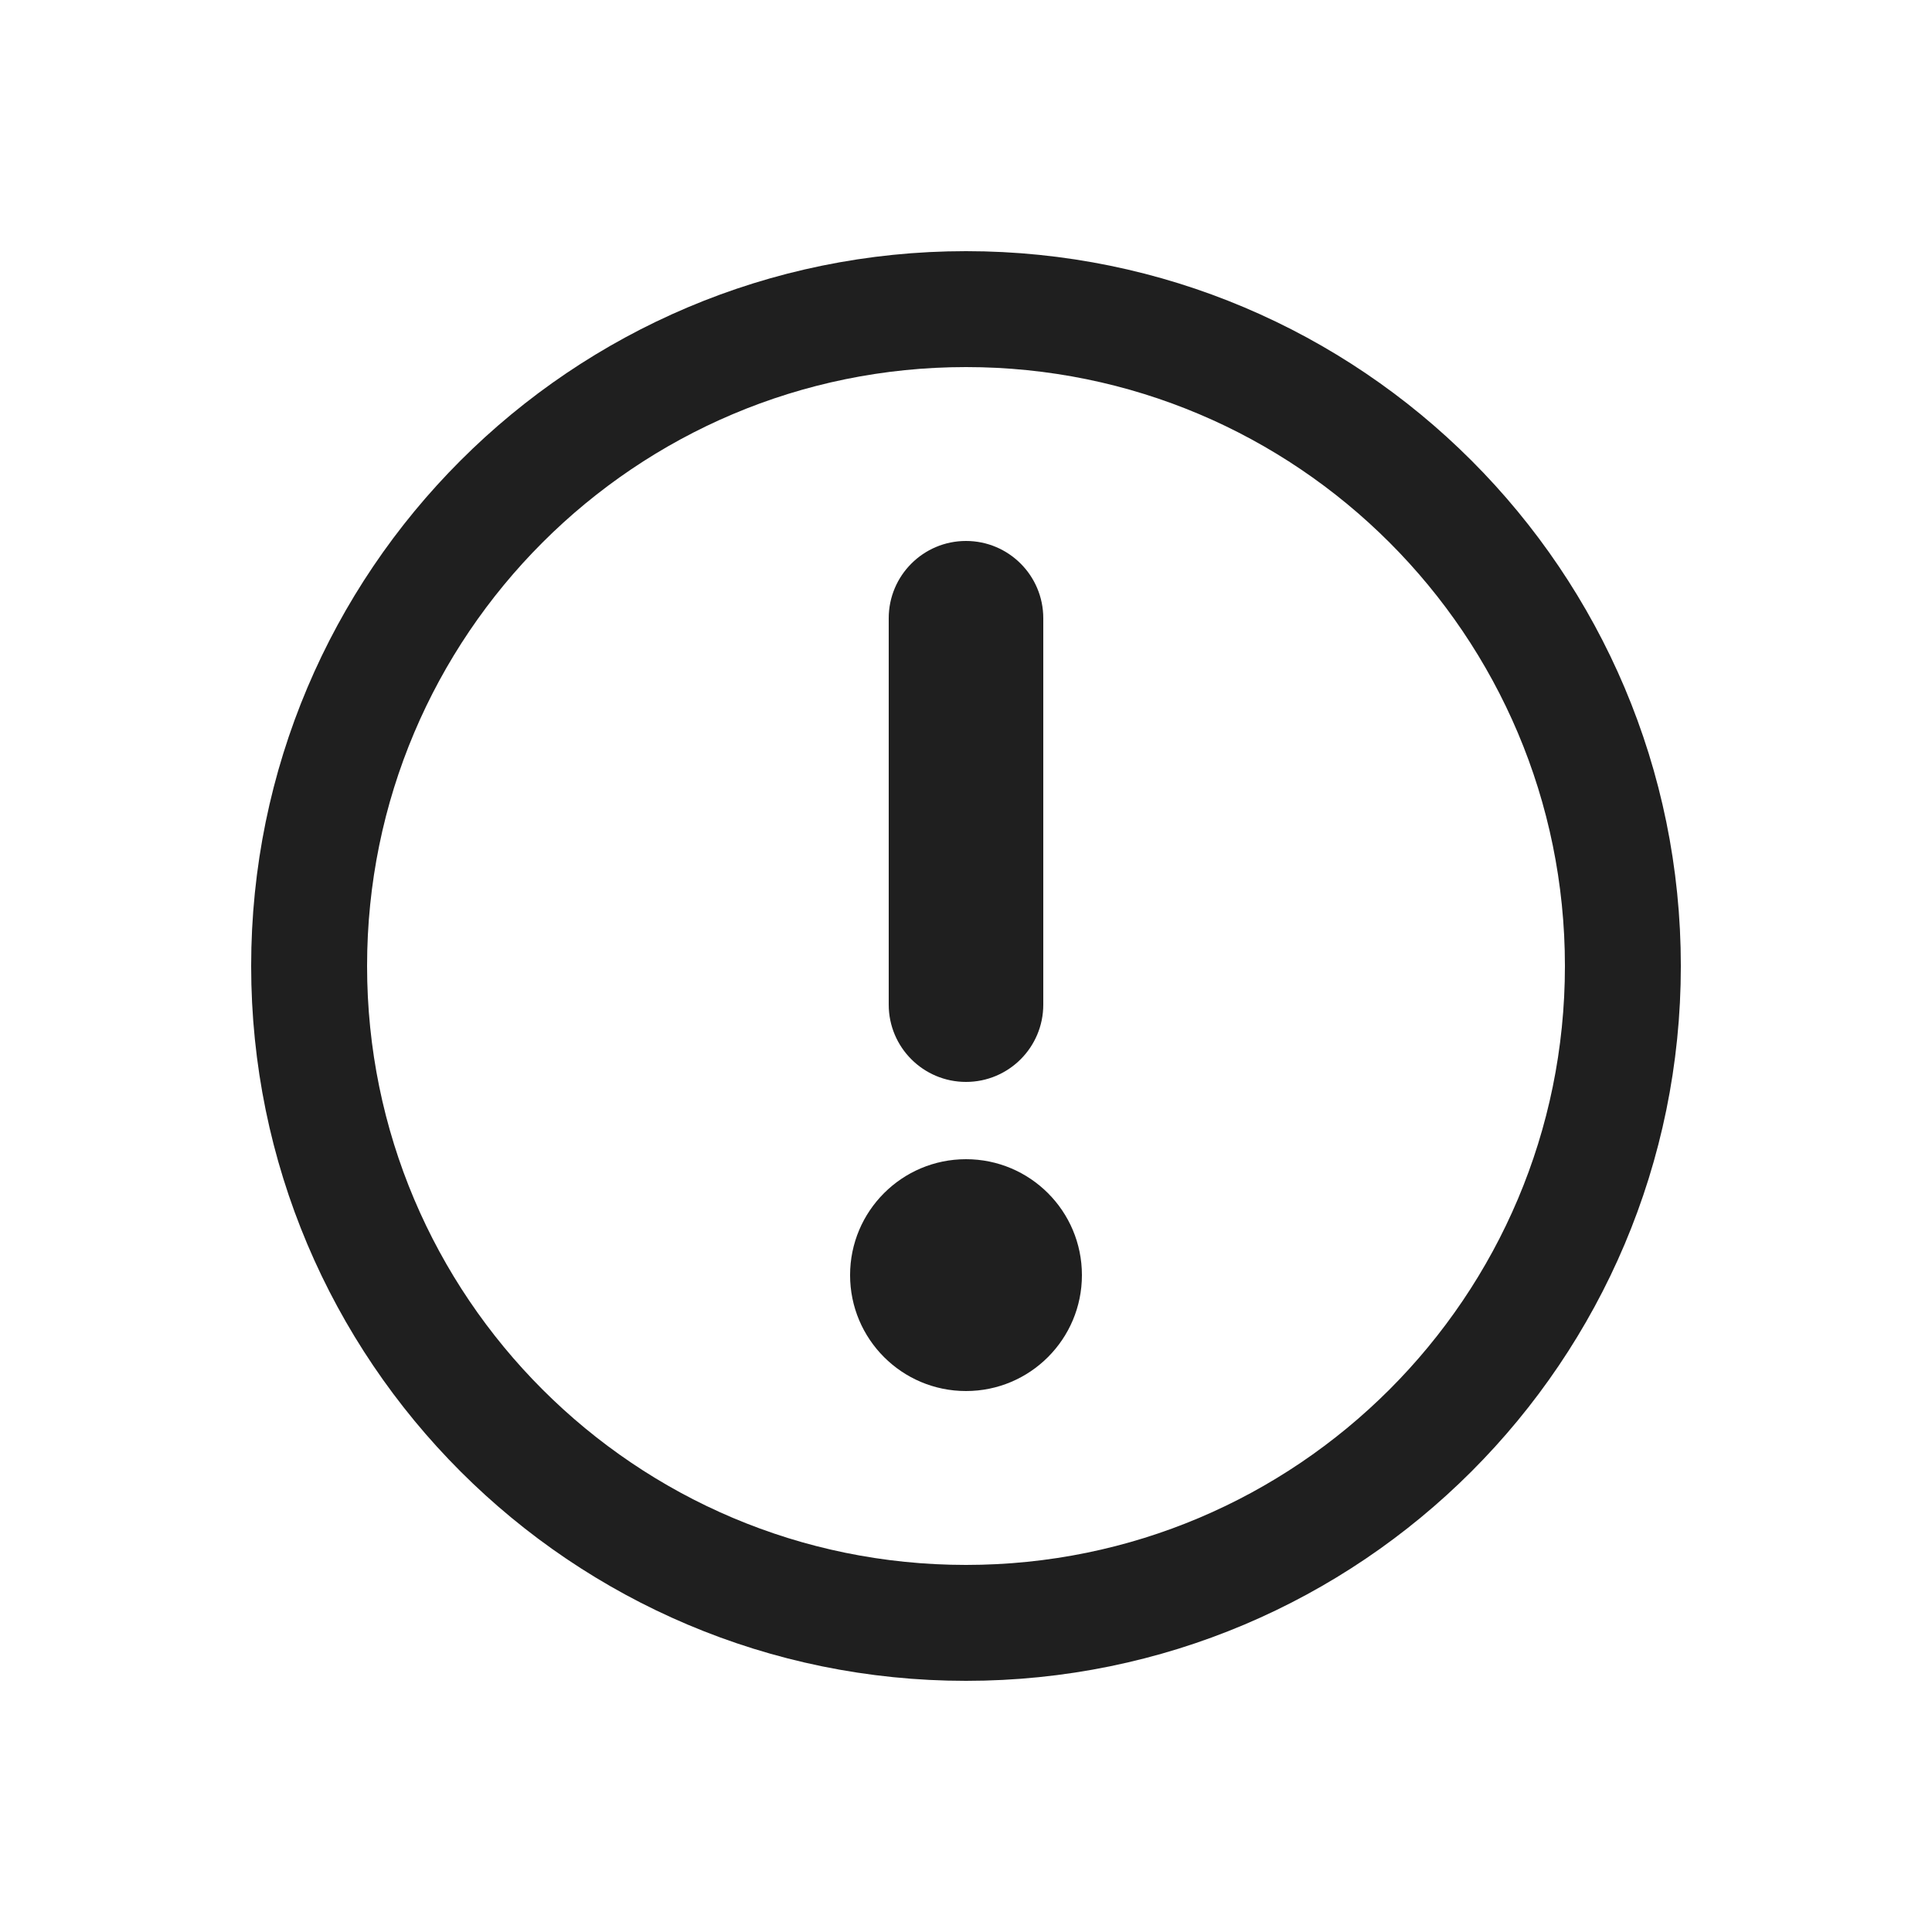
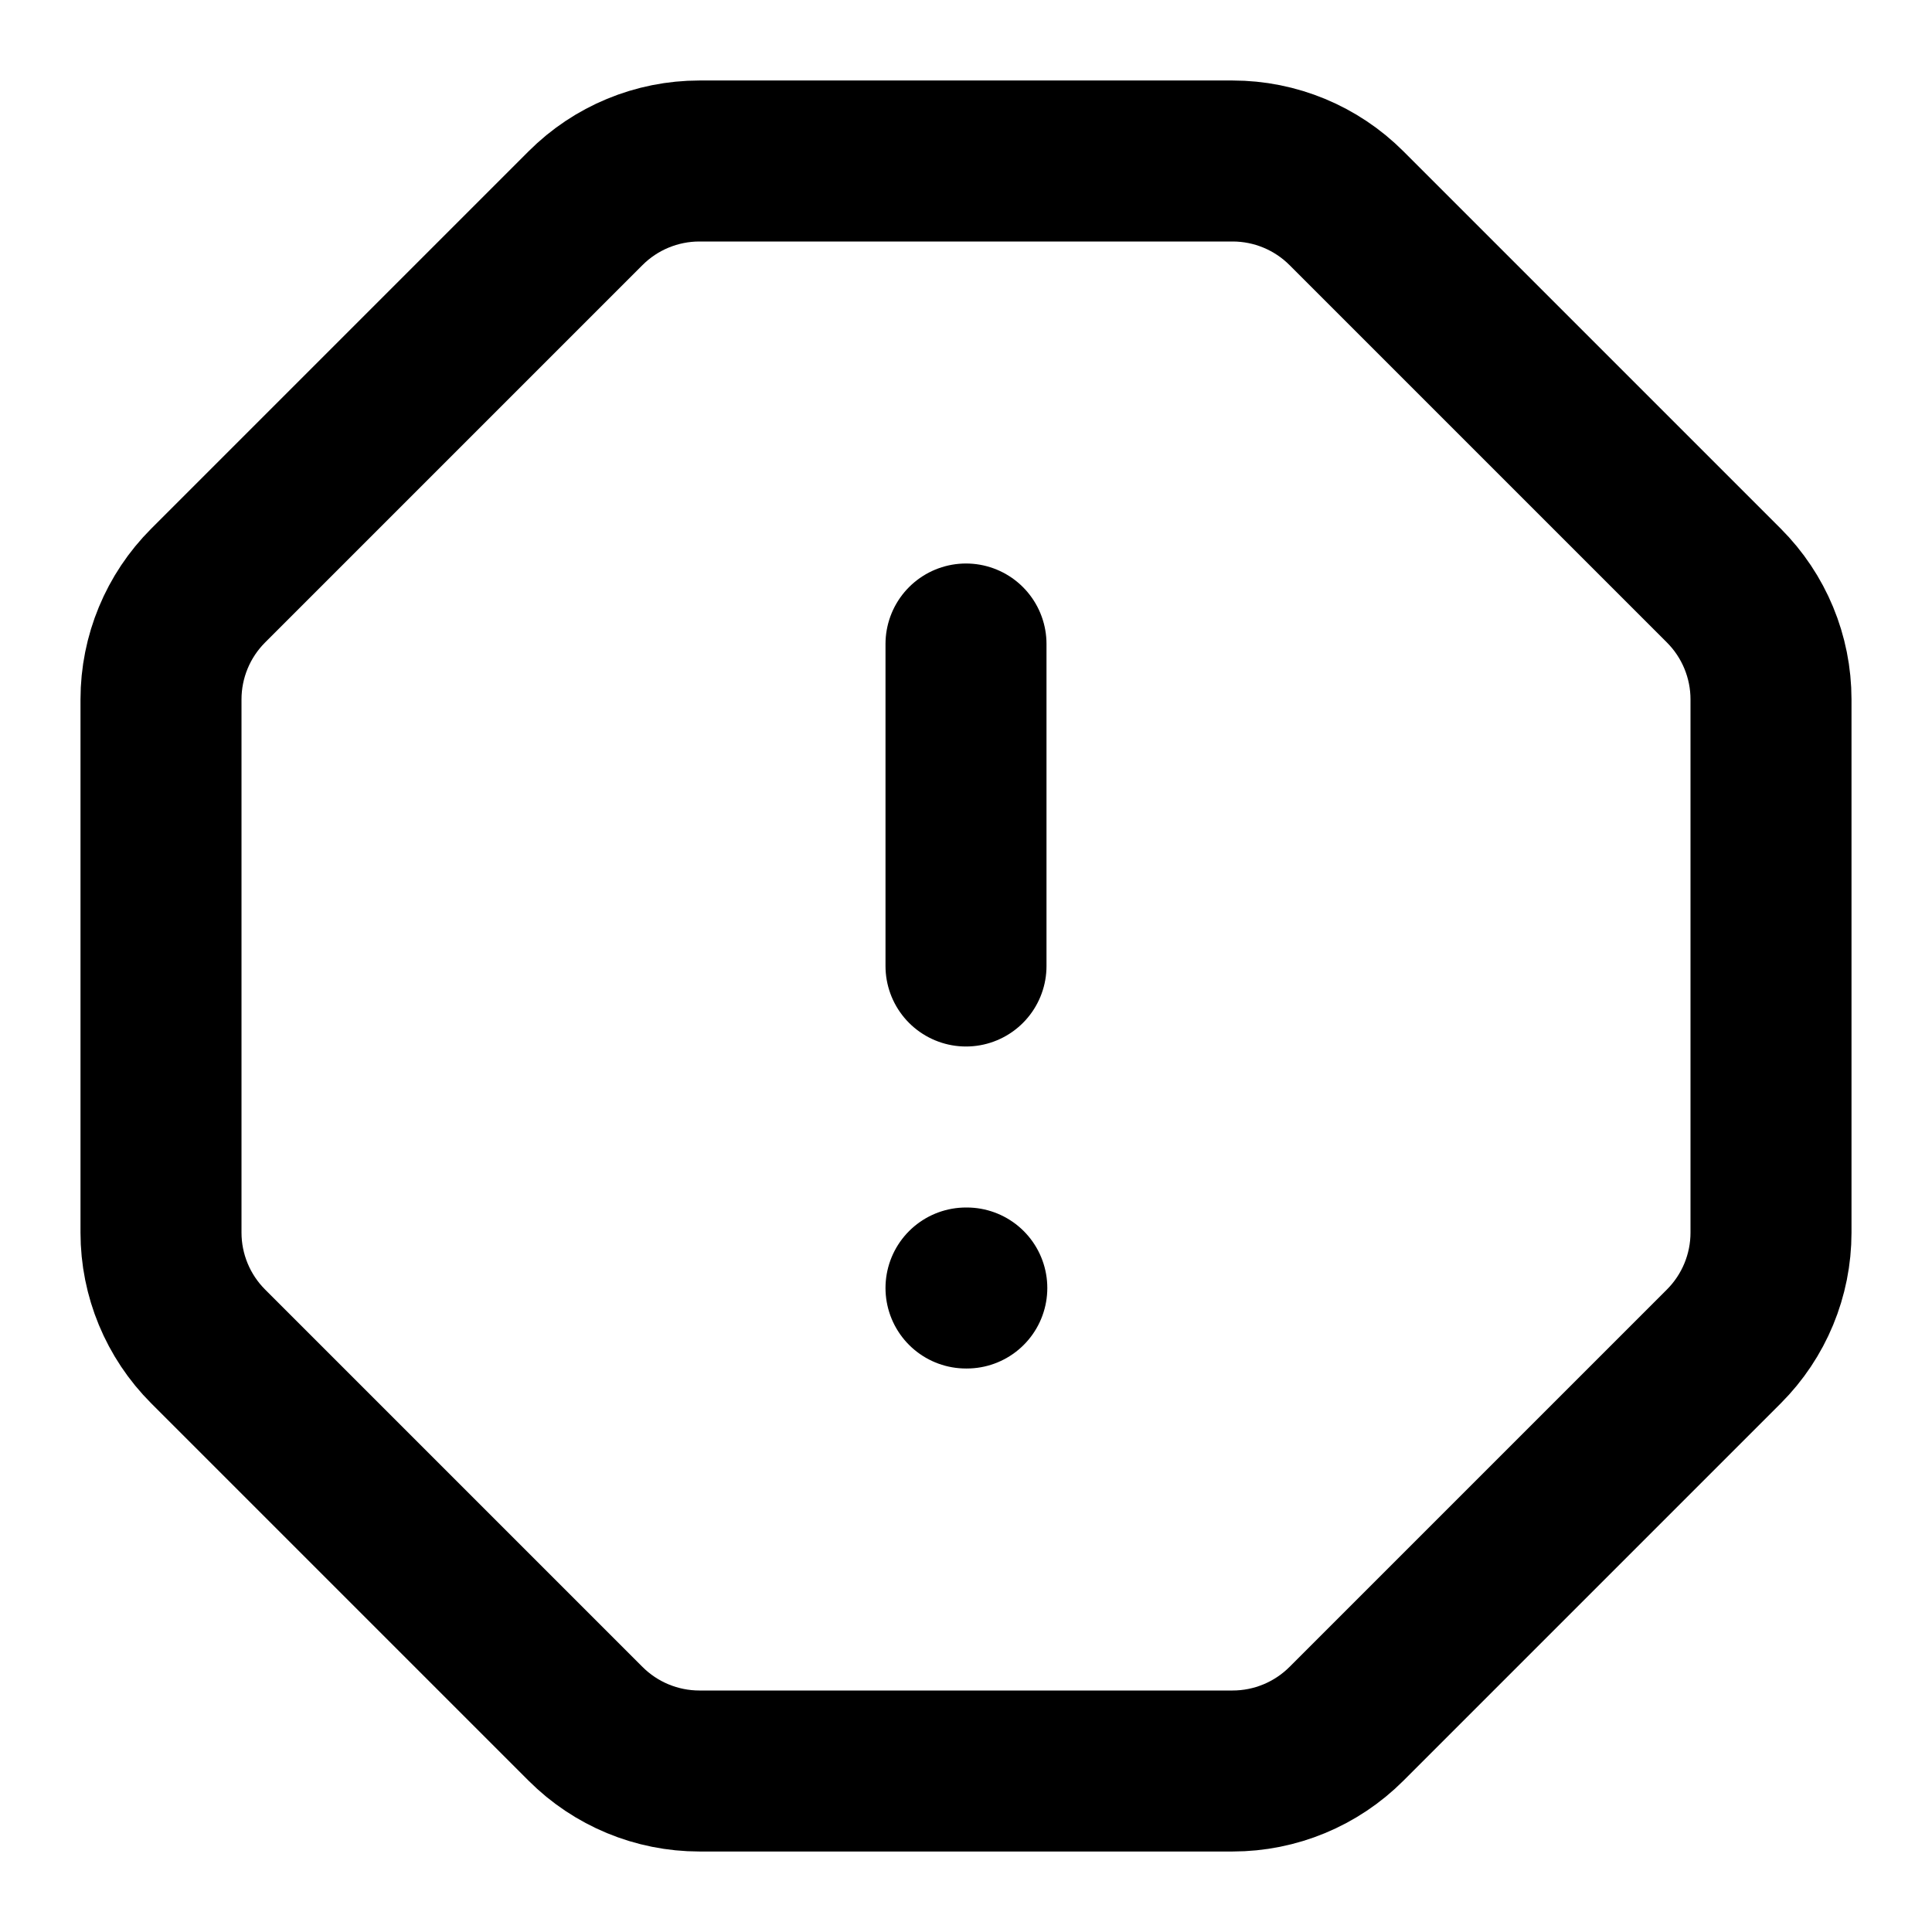
- <svg xmlns="http://www.w3.org/2000/svg" viewBox="0 0 100 100" width="100" height="100" fill="#1f1f1f">
-   <circle cx="50" cy="50" r="34" fill="none" stroke="#1f1f1f" stroke-width="6" />
-   <rect x="46" y="28" width="8" height="28" rx="4" />
-   <circle cx="50" cy="66" r="6" />
+ <svg xmlns="http://www.w3.org/2000/svg" width="24" height="24" viewBox="0 0 24 24" fill="none" stroke="currentColor" stroke-width="2" stroke-linecap="round" stroke-linejoin="round">
+   <path d="M12 16h.01" />
+   <path d="M12 8v4" />
+   <path d="M15.312 2a2 2 0 0 1 1.414.586l4.688 4.688A2 2 0 0 1 22 8.688v6.624a2 2 0 0 1-.586 1.414l-4.688 4.688a2 2 0 0 1-1.414.586H8.688a2 2 0 0 1-1.414-.586l-4.688-4.688A2 2 0 0 1 2 15.312V8.688a2 2 0 0 1 .586-1.414l4.688-4.688A2 2 0 0 1 8.688 2z" />
</svg>
